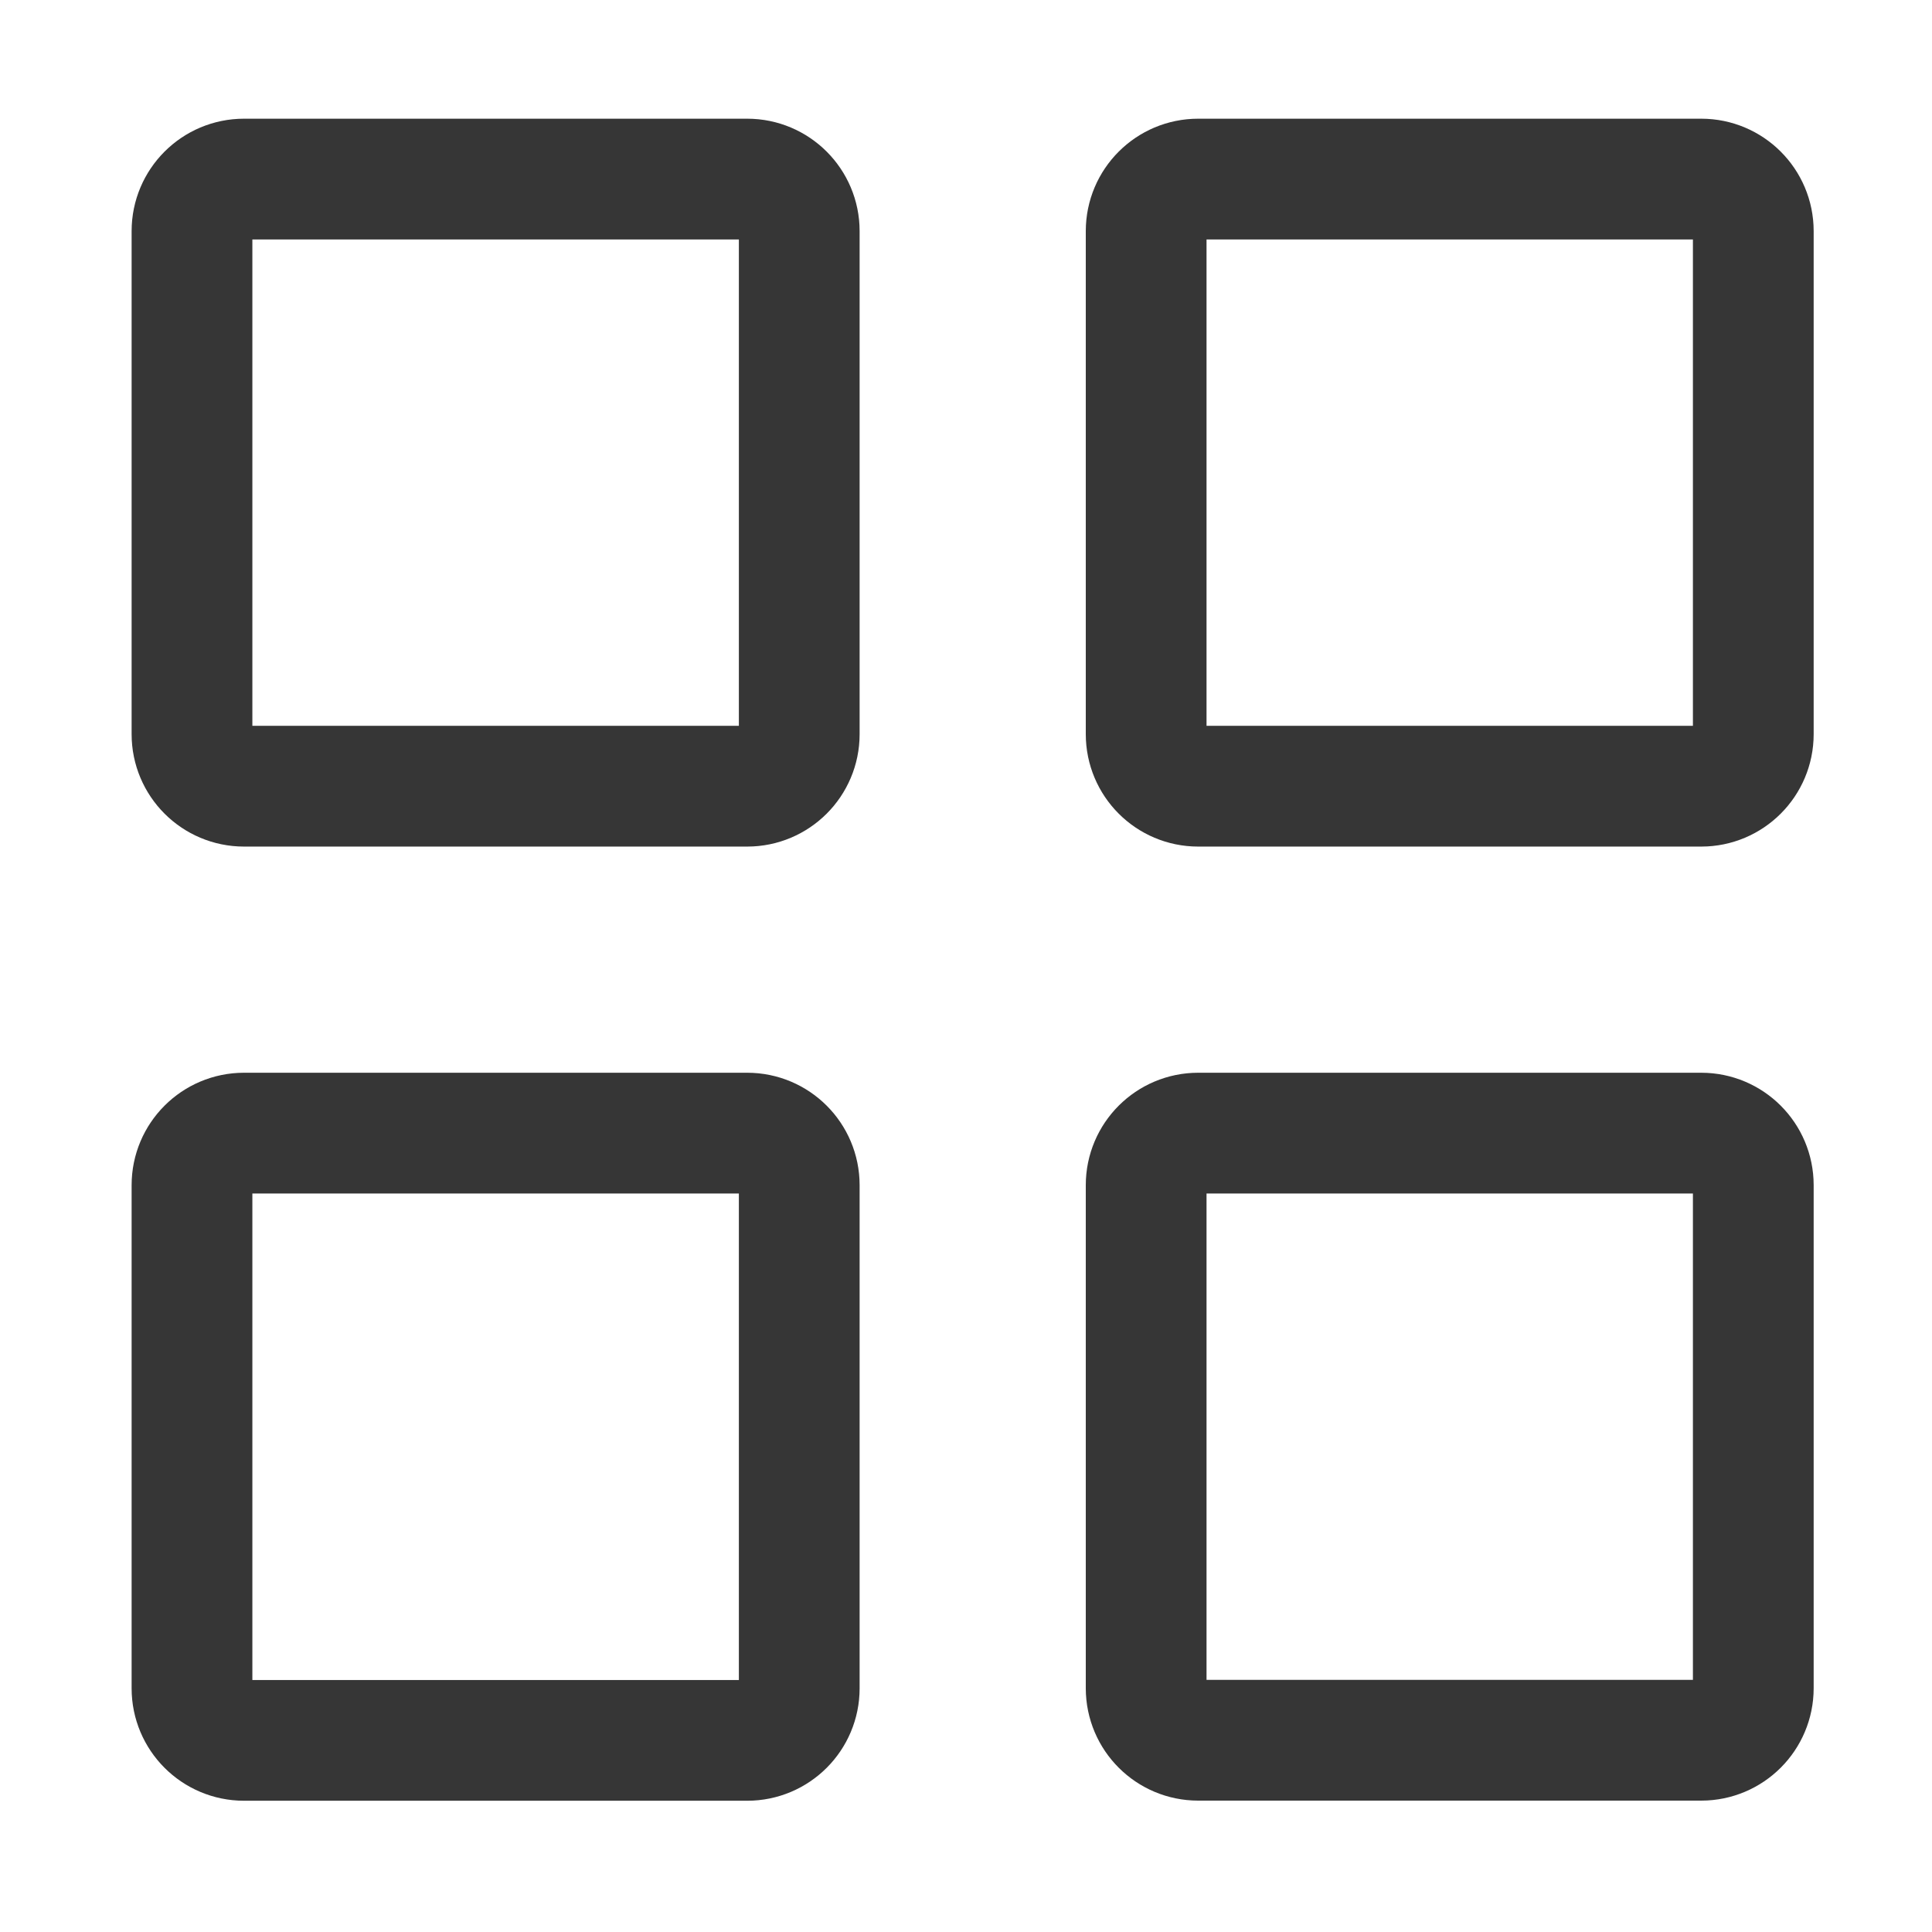
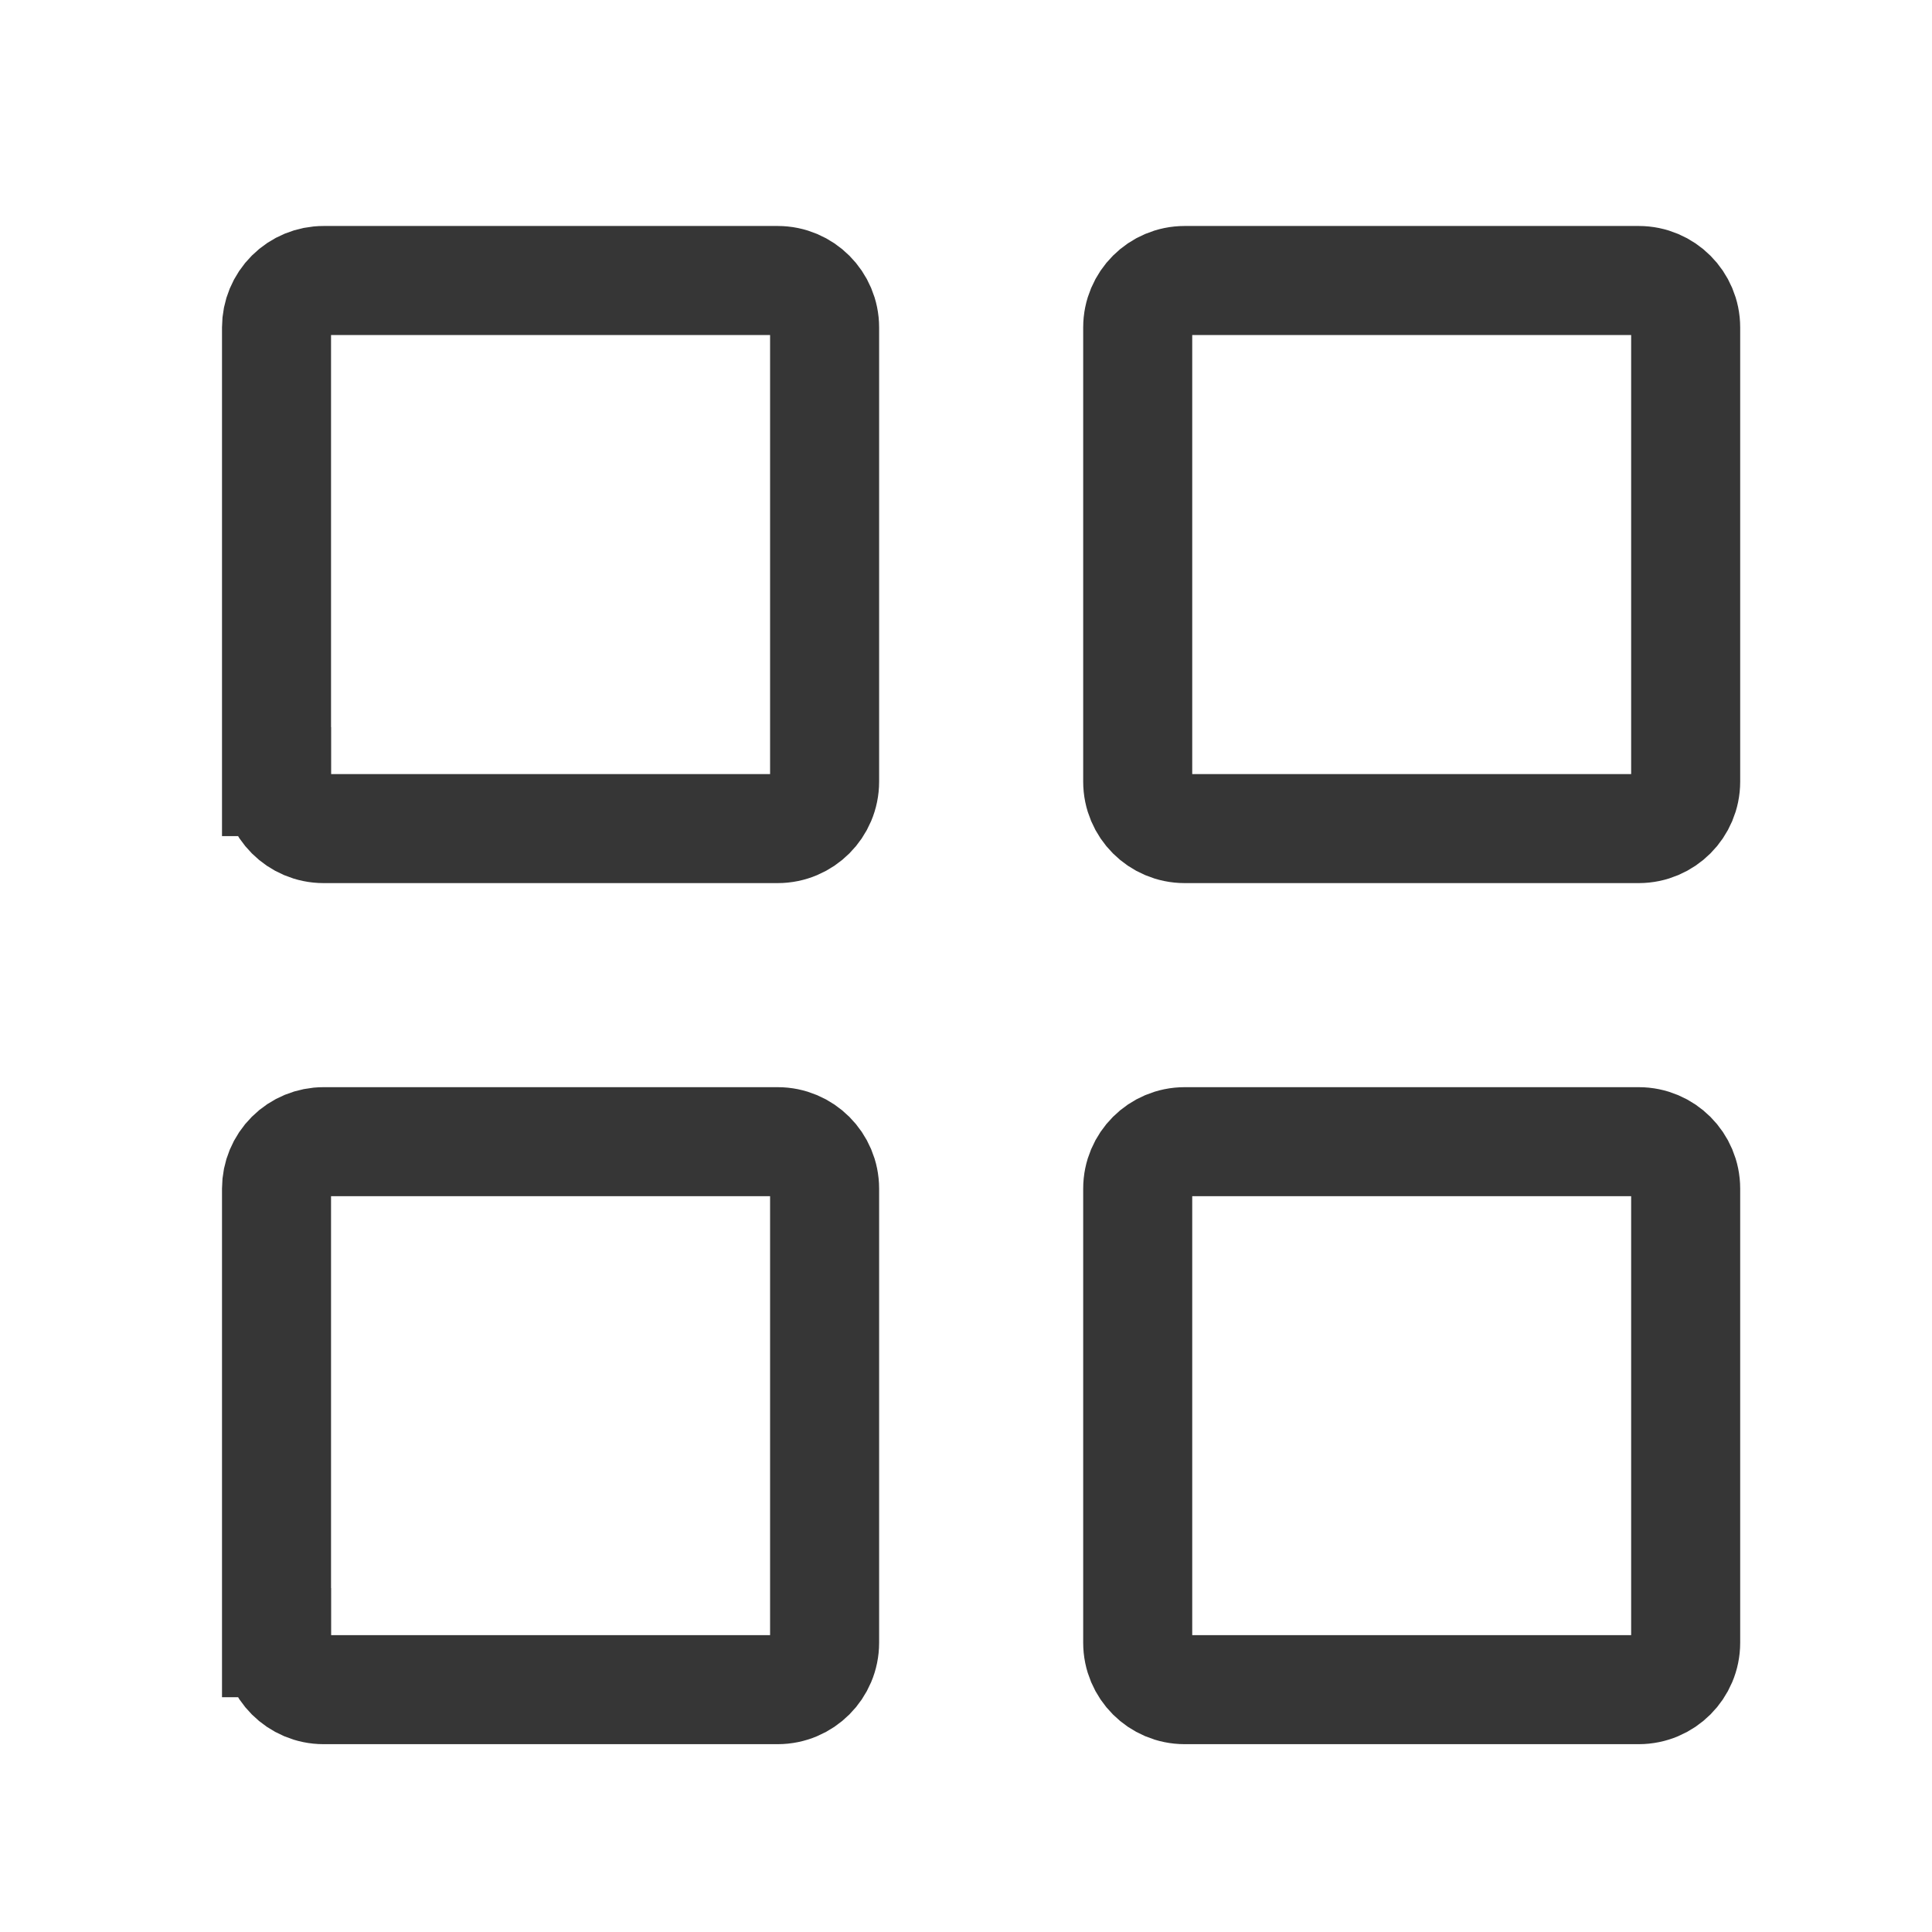
<svg xmlns="http://www.w3.org/2000/svg" width="16mm" height="16mm" viewBox="0 0 16 16" version="1.1" id="svg1" xml:space="preserve">
  <defs id="defs1" />
  <g id="layer1">
-     <path fill="none" stroke="currentColor" stroke-width="1.078" d="M 9.492,13.982 V 9.815 A 0.431,0.431 0 0 1 9.923,9.384 h 4.166 a 0.431,0.431 0 0 1 0.431,0.431 v 4.166 a 0.431,0.431 0 0 1 -0.431,0.431 H 9.923 A 0.431,0.431 0 0 1 9.492,13.982 Z m -7.902,0 V 9.815 A 0.431,0.431 0 0 1 2.021,9.384 H 6.188 A 0.431,0.431 0 0 1 6.619,9.815 V 13.982 A 0.431,0.431 0 0 1 6.188,14.413 H 2.021 A 0.431,0.431 0 0 1 1.59,13.982 Z M 9.492,6.08 V 1.914 A 0.431,0.431 0 0 1 9.923,1.483 h 4.166 a 0.431,0.431 0 0 1 0.431,0.431 V 6.08 A 0.431,0.431 0 0 1 14.089,6.511 H 9.923 A 0.431,0.431 0 0 1 9.492,6.08 Z m -7.902,0 V 1.914 A 0.431,0.431 0 0 1 2.021,1.483 H 6.188 A 0.431,0.431 0 0 1 6.619,1.914 V 6.08 A 0.431,0.431 0 0 1 6.188,6.511 H 2.021 A 0.431,0.431 0 0 1 1.59,6.08 Z" id="path1" style="stroke:#363636;stroke-opacity:1;stroke-width:1;stroke-dasharray:none" />
+     <path fill="none" stroke="currentColor" stroke-width="1.078" d="M 9.422,13.604 V 9.844 a 0.389,0.389 0 0 1 0.389,-0.389 h 3.76 a 0.389,0.389 0 0 1 0.389,0.389 v 3.76 a 0.389,0.389 0 0 1 -0.389,0.389 H 9.811 a 0.389,0.389 0 0 1 -0.389,-0.389 z m -7.132,0 V 9.844 A 0.389,0.389 0 0 1 2.68,9.455 H 6.44 A 0.389,0.389 0 0 1 6.829,9.844 V 13.604 A 0.389,0.389 0 0 1 6.44,13.993 H 2.68 A 0.389,0.389 0 0 1 2.291,13.604 Z M 9.422,6.473 V 2.712 a 0.389,0.389 0 0 1 0.389,-0.389 h 3.76 a 0.389,0.389 0 0 1 0.389,0.389 V 6.473 A 0.389,0.389 0 0 1 13.572,6.862 H 9.811 A 0.389,0.389 0 0 1 9.422,6.473 Z m -7.132,0 V 2.712 A 0.389,0.389 0 0 1 2.68,2.323 H 6.44 A 0.389,0.389 0 0 1 6.829,2.712 V 6.473 A 0.389,0.389 0 0 1 6.44,6.862 H 2.68 A 0.389,0.389 0 0 1 2.291,6.473 Z" id="path1" style="stroke:#363636;stroke-width:0.903;stroke-dasharray:none;stroke-opacity:1" />
  </g>
</svg>
